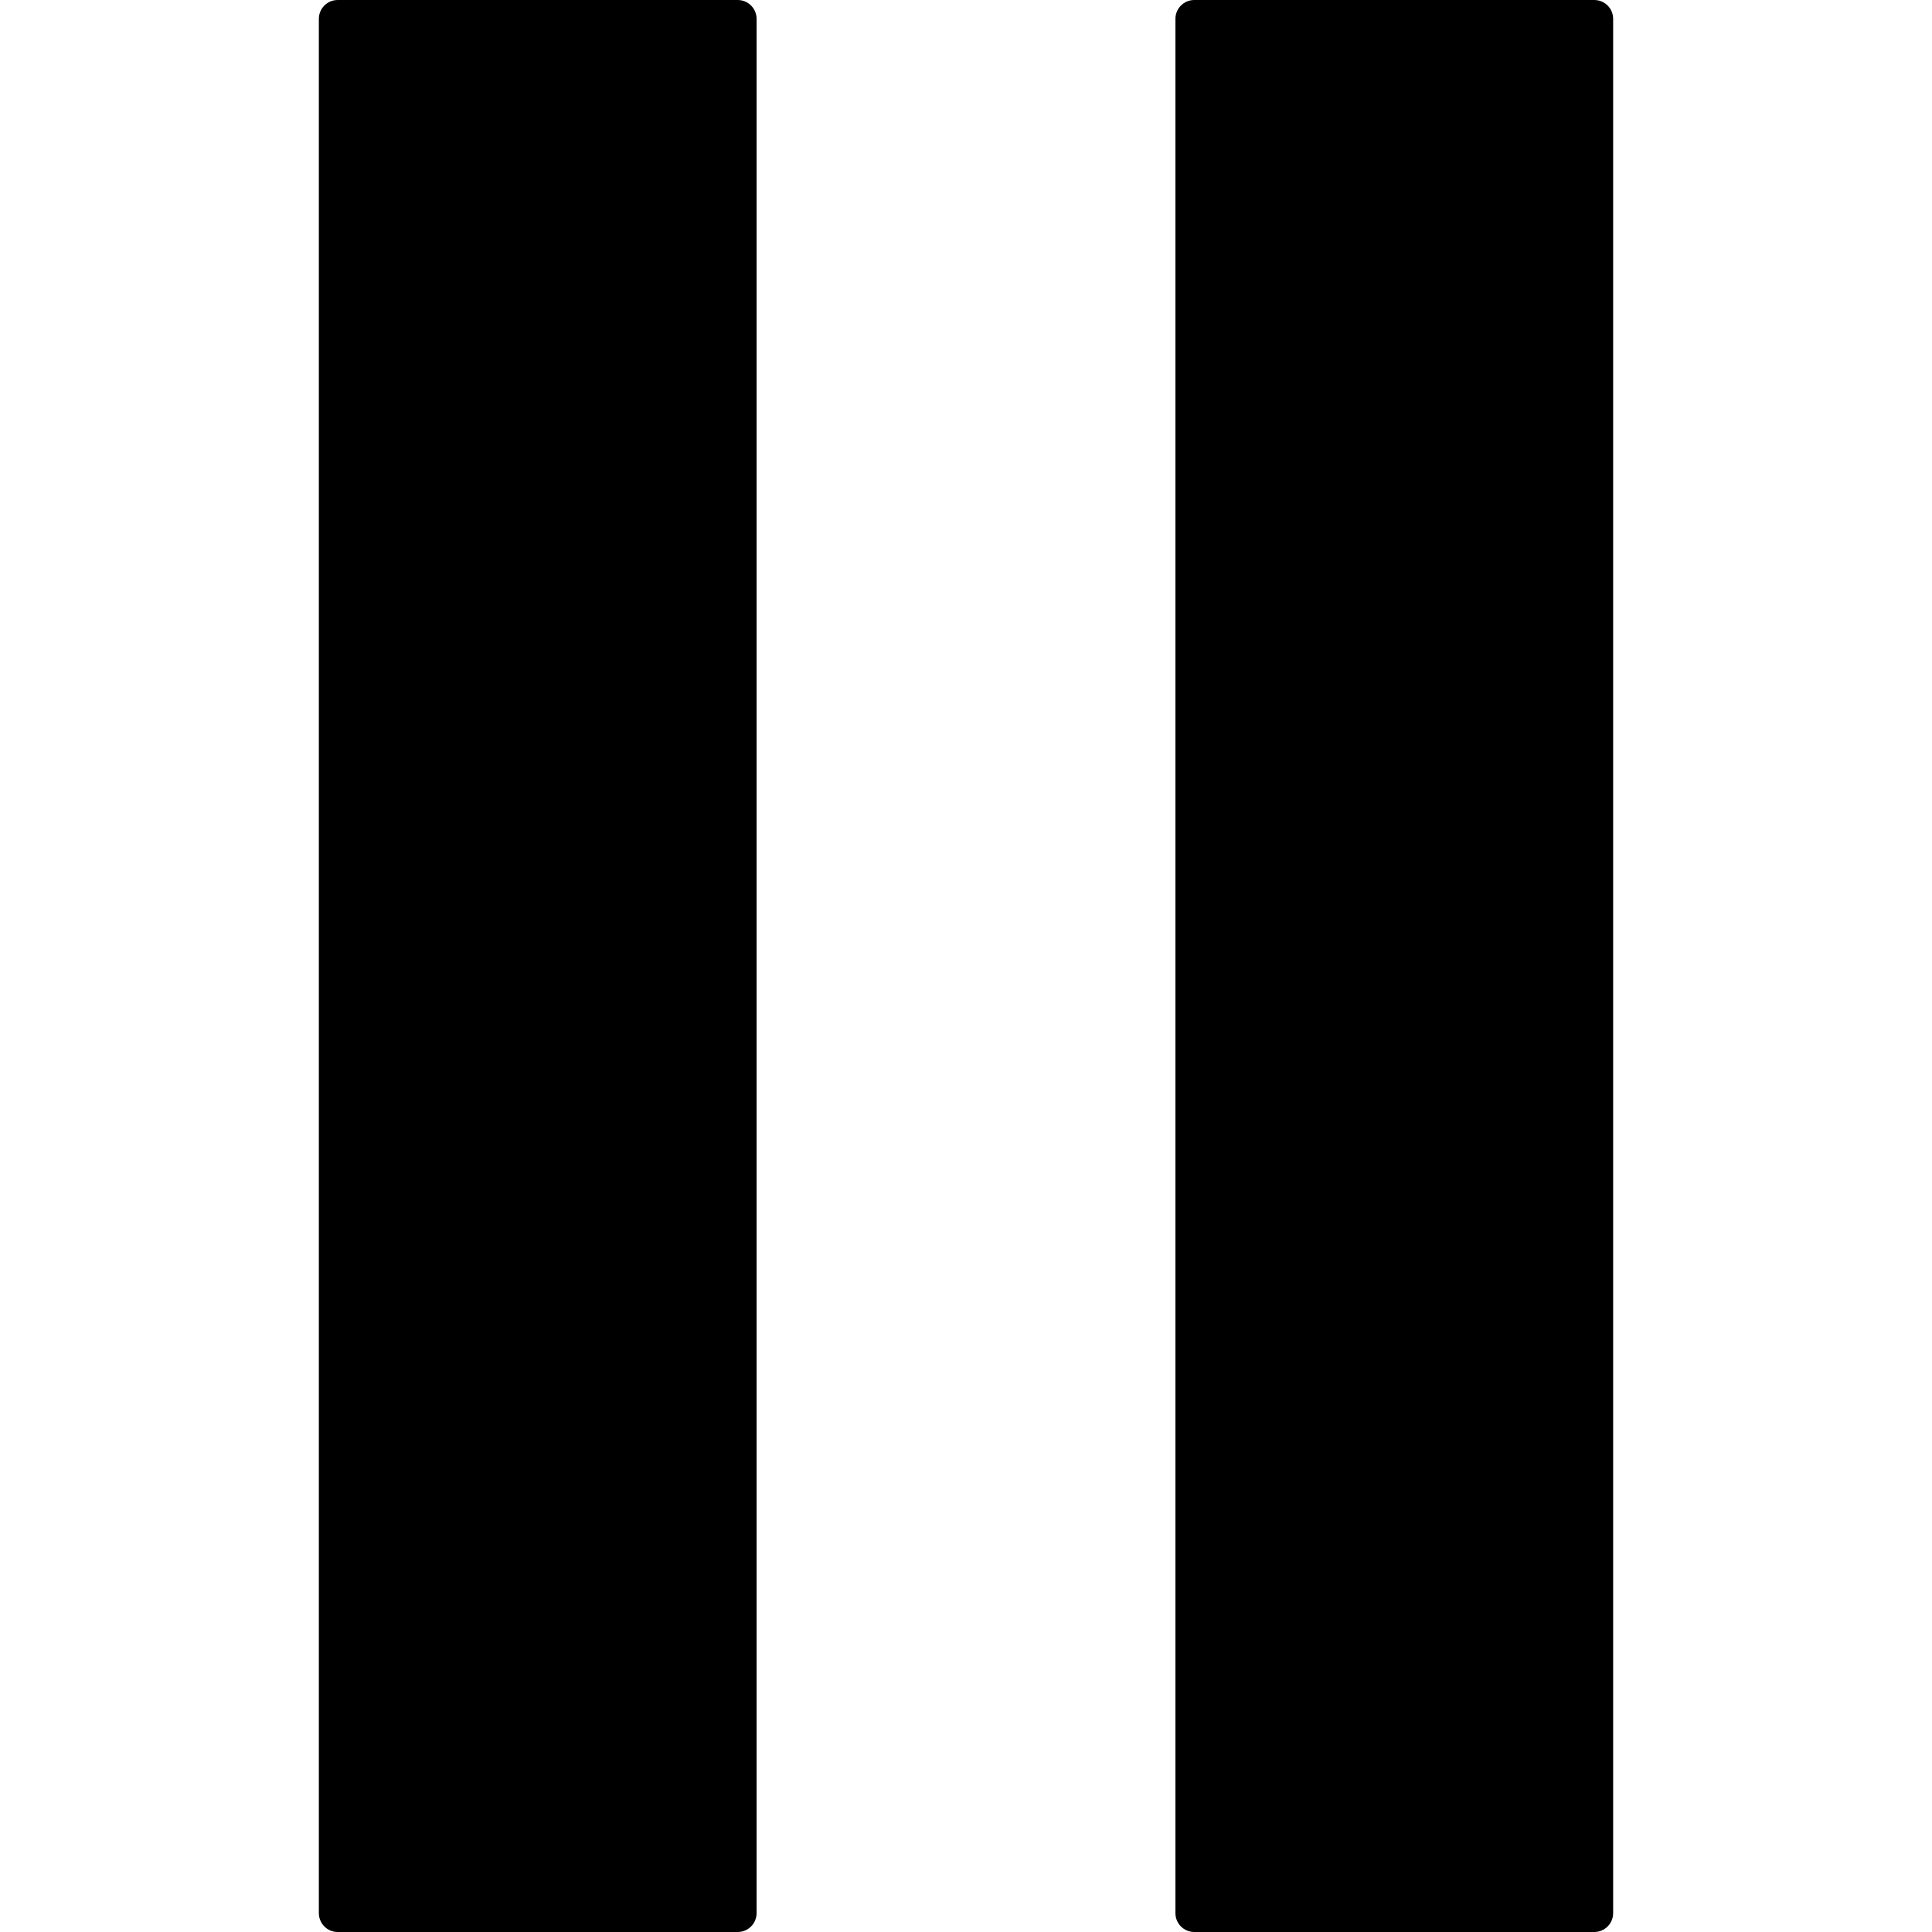
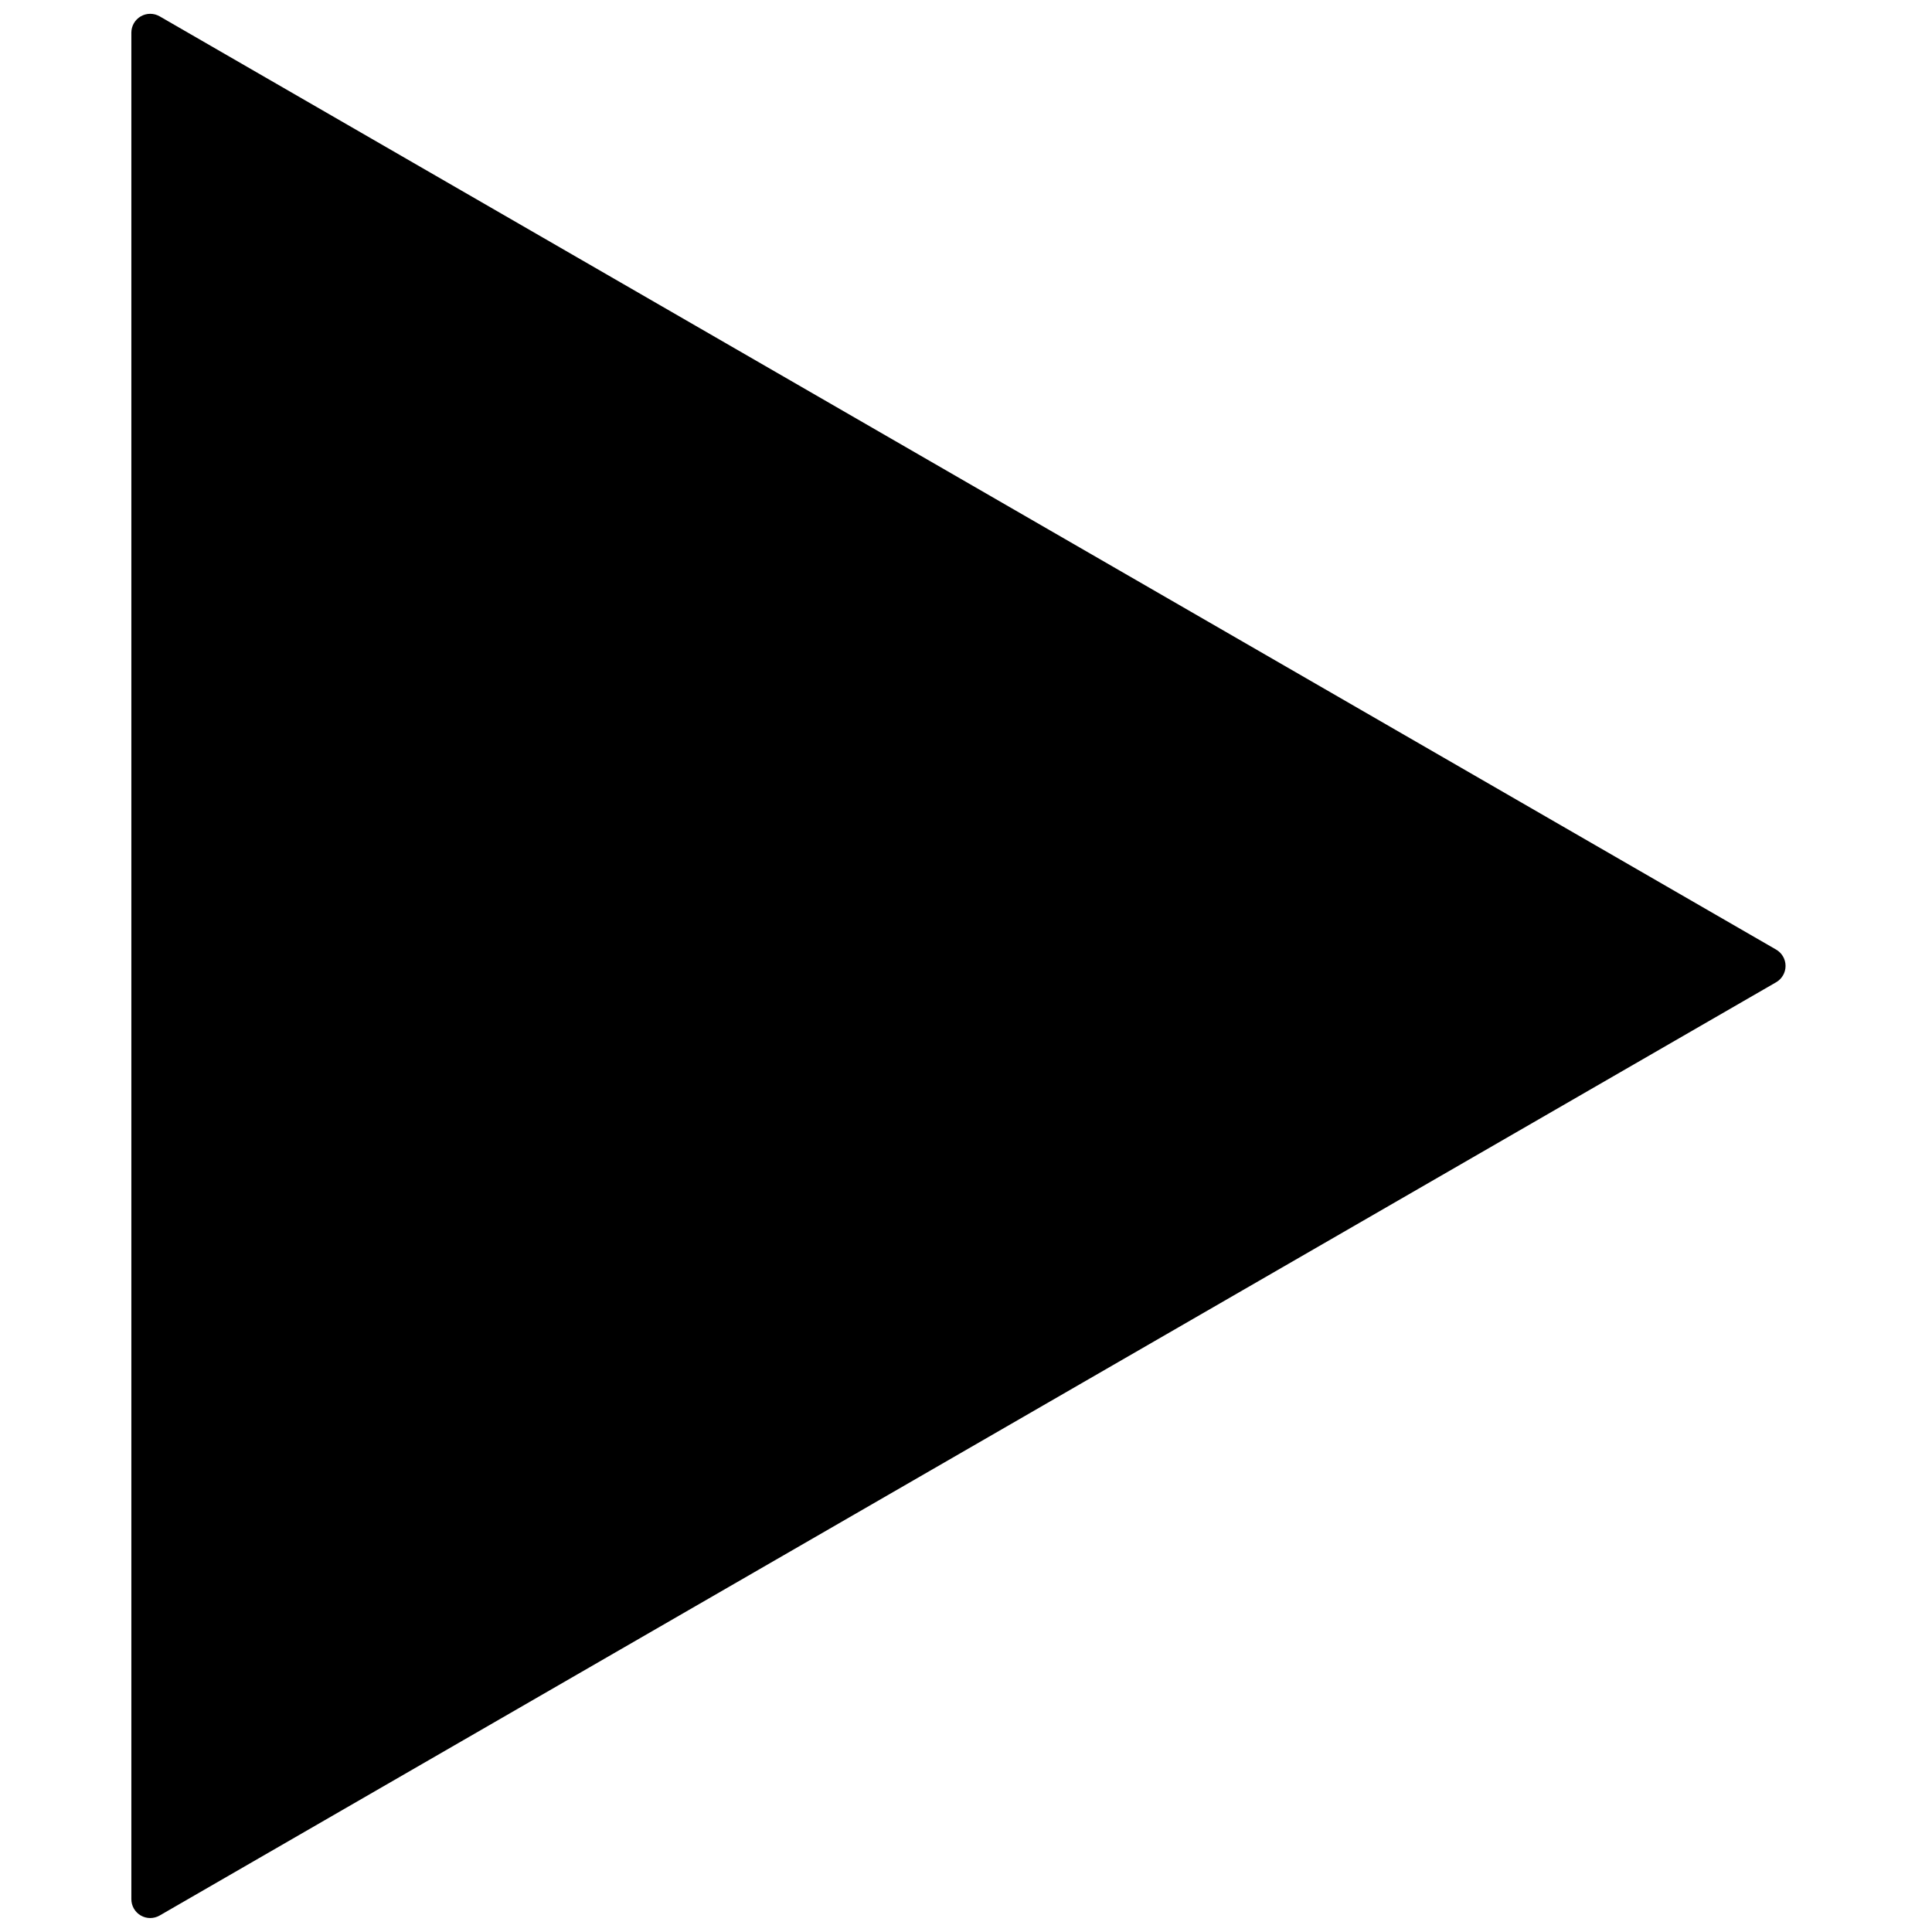
<svg xmlns="http://www.w3.org/2000/svg" id="Layer_1" data-name="Layer 1" viewBox="0 0 512 512">
-   <defs>
-     <style>.cls-1{font-size:12px;font-family:OpenSans-Bold, Open Sans;font-weight:700;}</style>
-   </defs>
-   <text class="cls-1" transform="translate(268.03 484.77)">
-     <tspan xml:space="preserve">                           </tspan>
-   </text>
-   <rect x="84.5" width="116" height="512" rx="5" ry="5" />
-   <rect x="311.5" width="116" height="512" rx="5" ry="5" />
+   <path d="M470.69,251.65,42.31,4.33a5,5,0,0,0-7.5,4.33V503.3a5,5,0,0,0,7.5,4.33L470.69,260.31A5,5,0,0,0,470.69,251.65Z" />
</svg>
